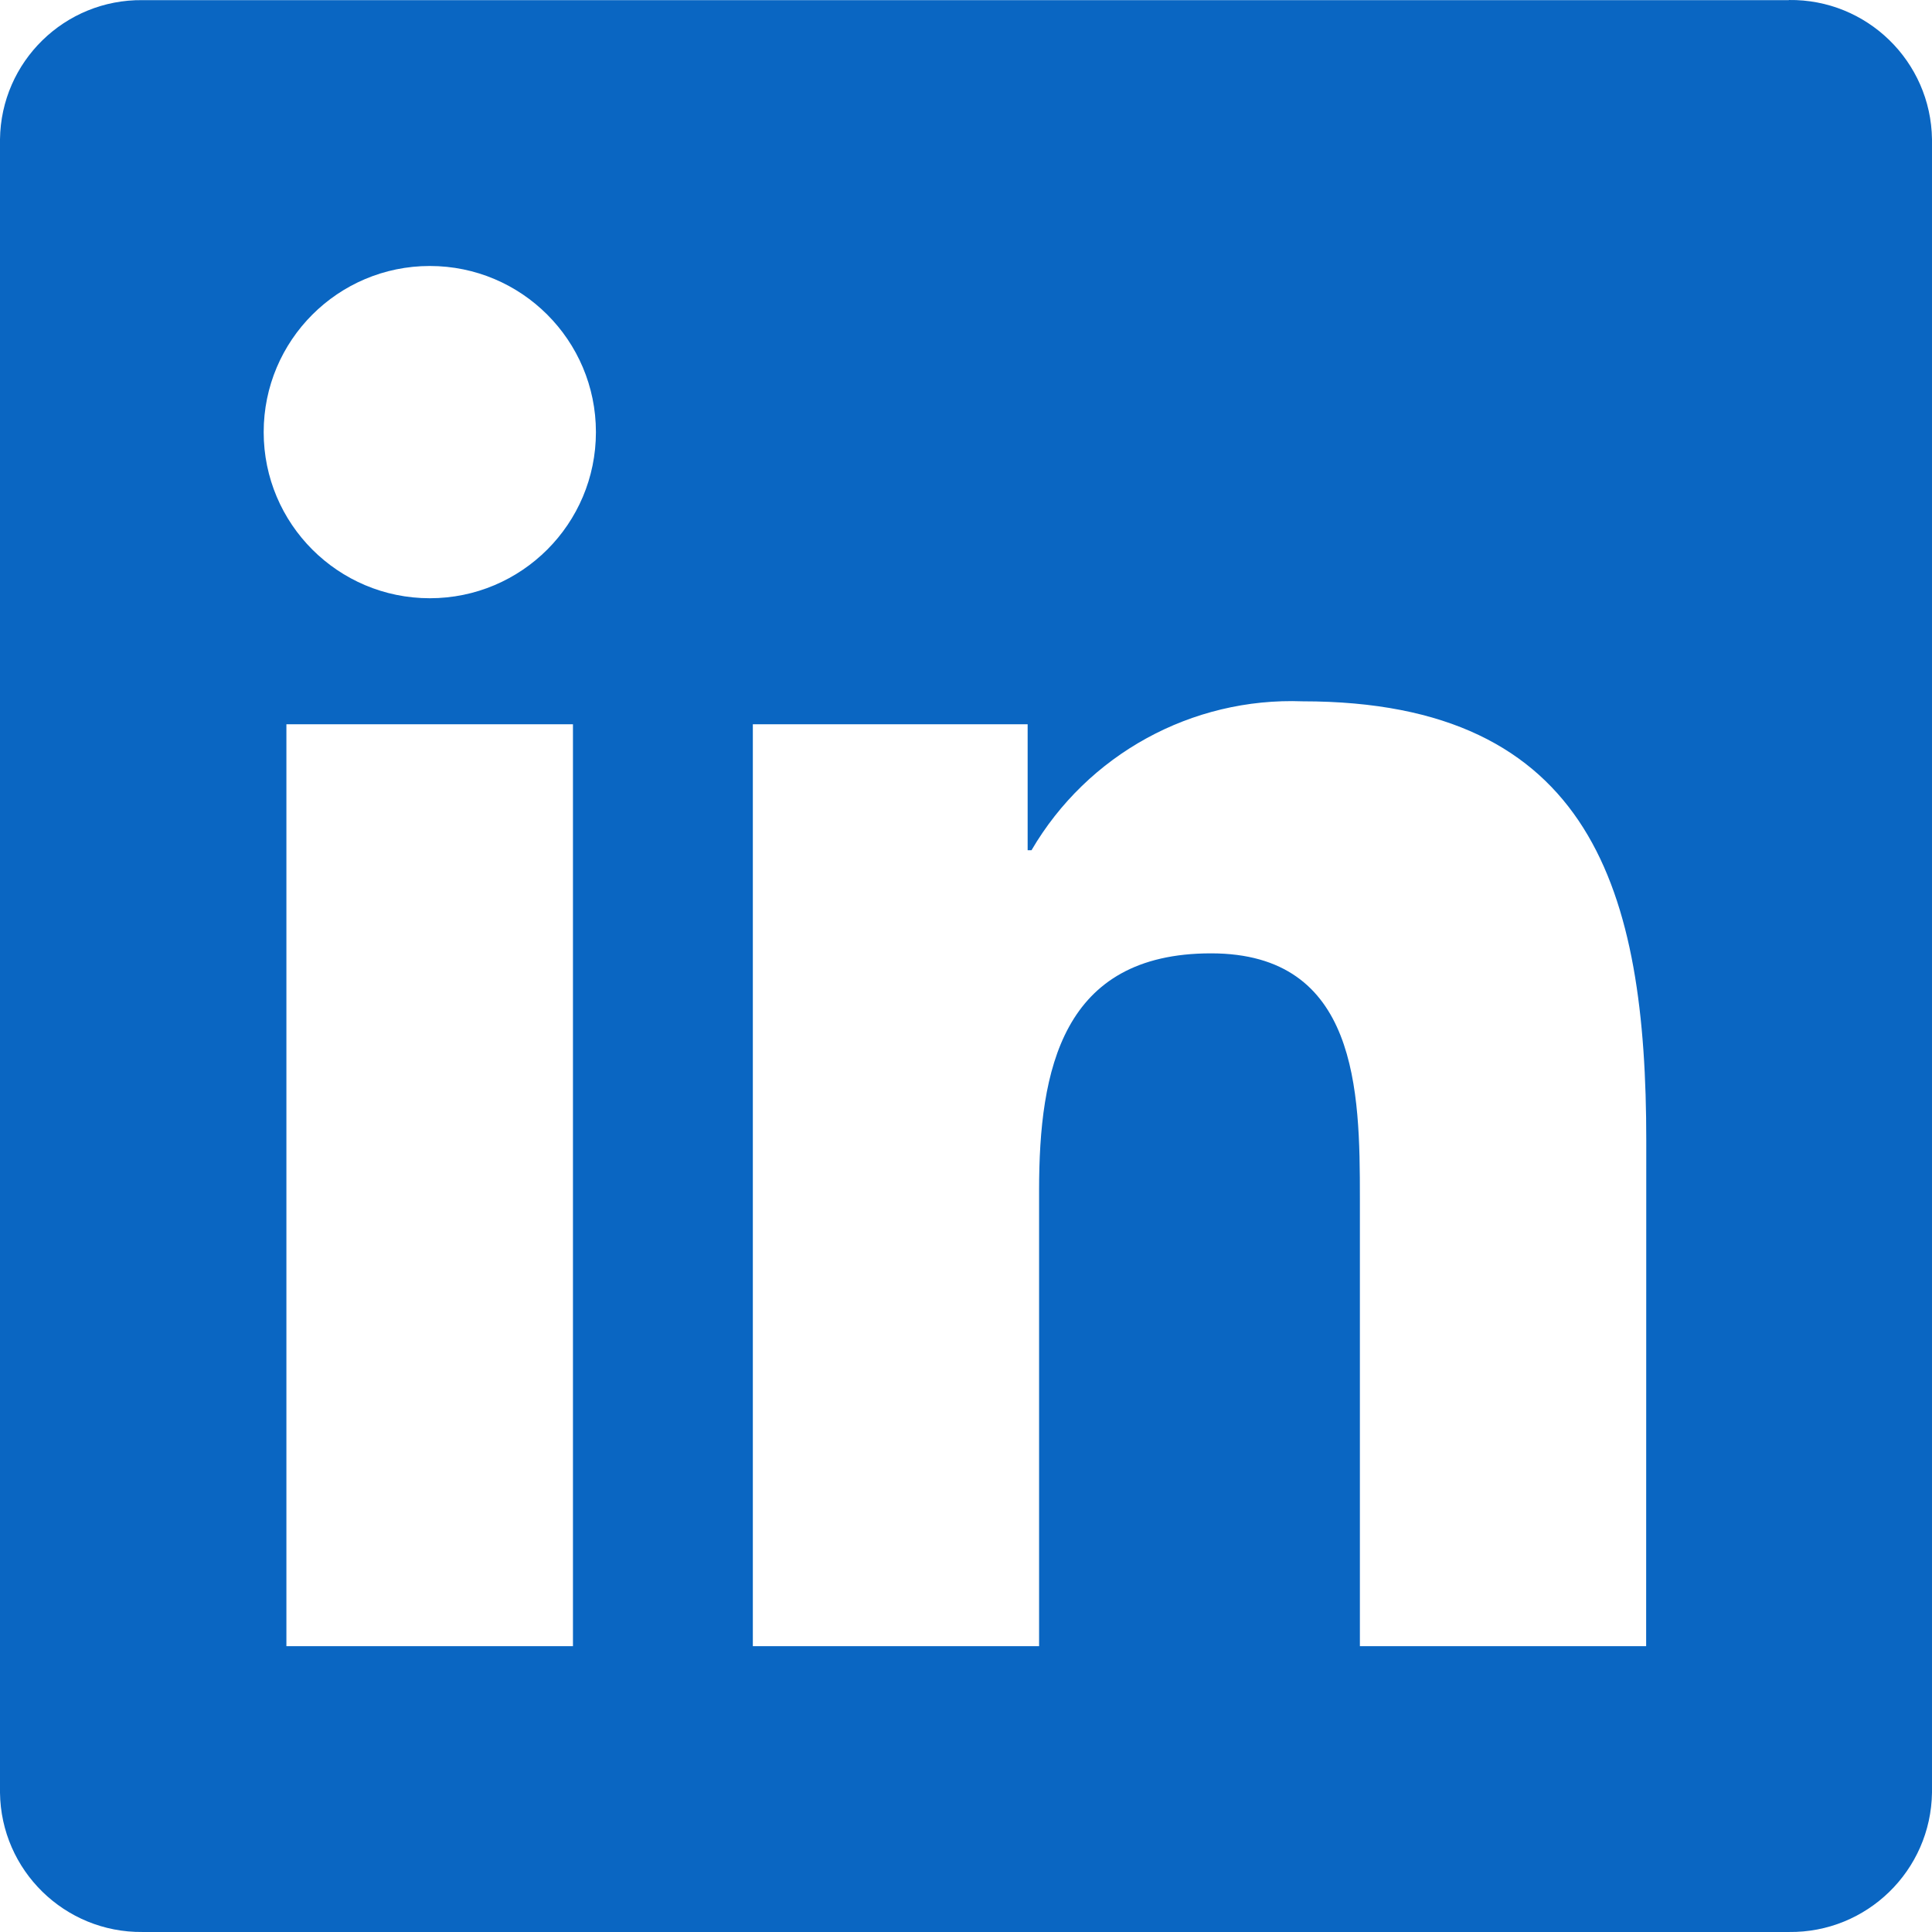
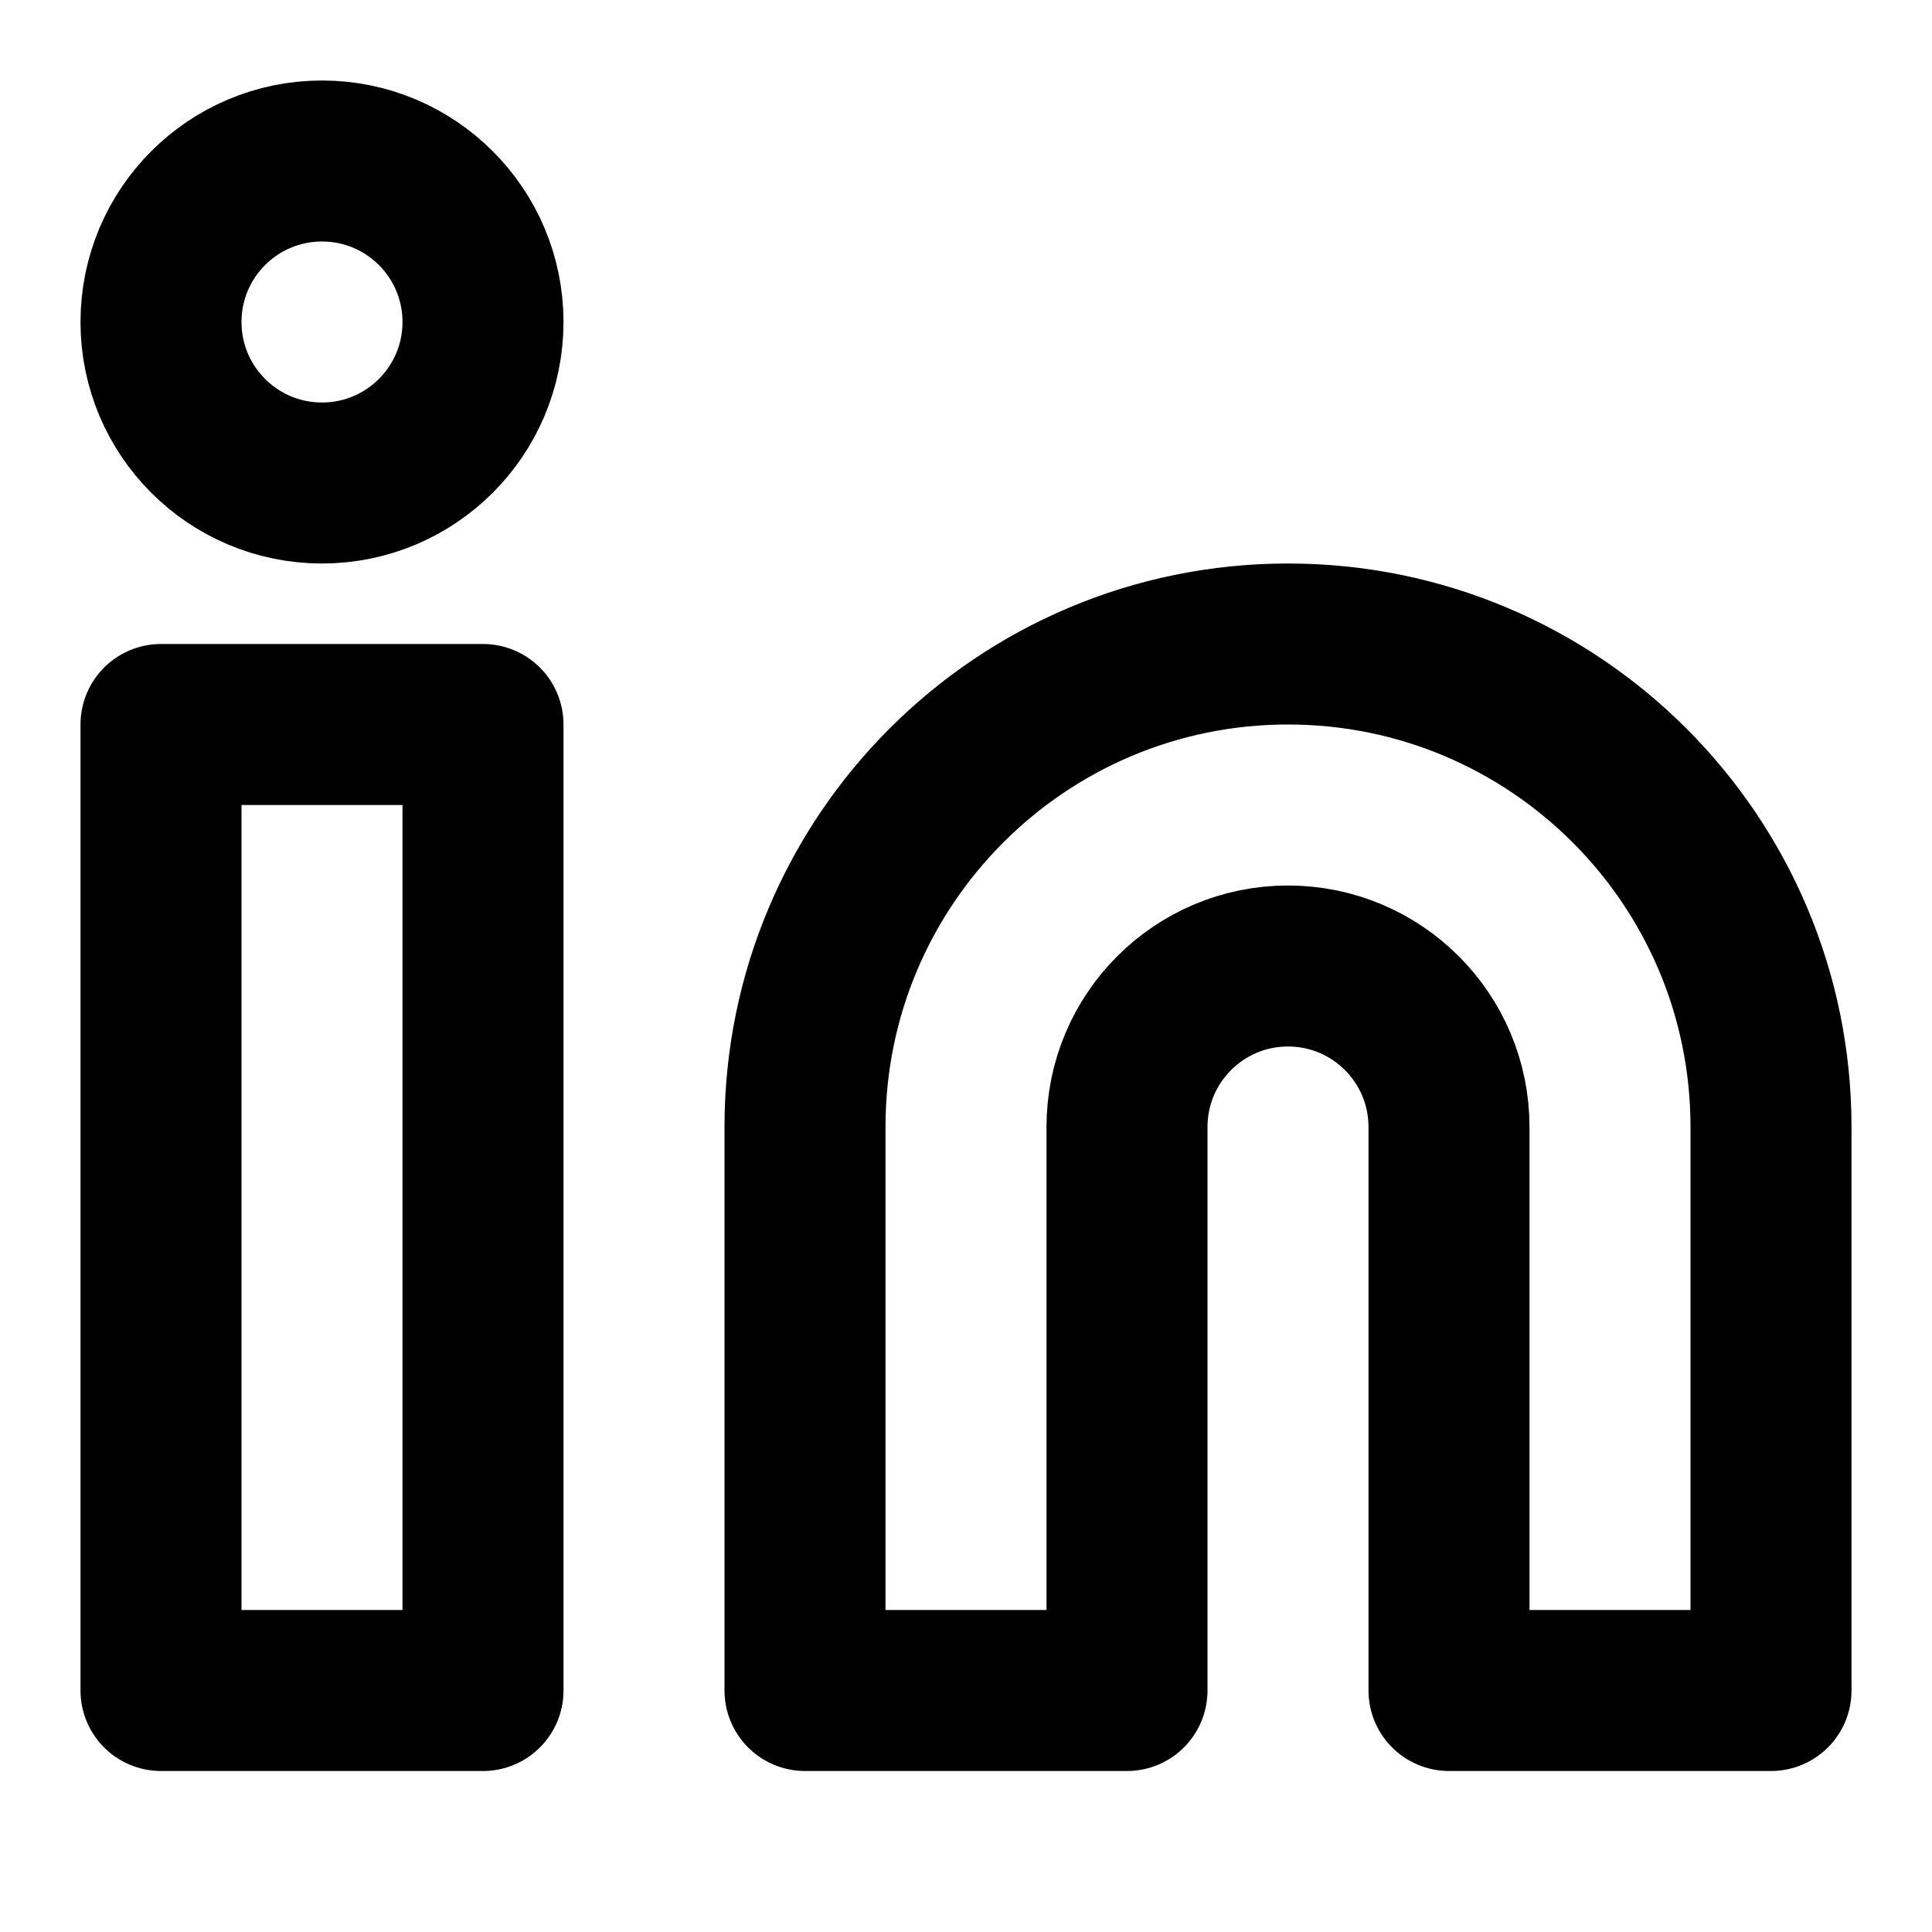
- <svg xmlns="http://www.w3.org/2000/svg" aria-hidden="true" role="img" class="iconify iconify--logos" width="32" height="32" preserveAspectRatio="xMidYMid meet" viewBox="0 0 256 256">
-   <path d="M218.123 218.127h-37.931v-59.403c0-14.165-.253-32.4-19.728-32.4c-19.756 0-22.779 15.434-22.779 31.369v60.43h-37.93V95.967h36.413v16.694h.51a39.907 39.907 0 0 1 35.928-19.733c38.445 0 45.533 25.288 45.533 58.186l-.016 67.013zM56.955 79.27c-12.157.002-22.014-9.852-22.016-22.009c-.002-12.157 9.851-22.014 22.008-22.016c12.157-.003 22.014 9.851 22.016 22.008A22.013 22.013 0 0 1 56.955 79.27m18.966 138.858H37.95V95.967h37.97v122.16zM237.033.018H18.89C8.58-.098.125 8.161-.001 18.471v219.053c.122 10.315 8.576 18.582 18.89 18.474h218.144c10.336.128 18.823-8.139 18.966-18.474V18.454c-.147-10.33-8.635-18.588-18.966-18.453" fill="#0A66C2" />
+ <svg xmlns="http://www.w3.org/2000/svg" width="24" height="24" viewBox="0 0 24 24" fill="none" stroke="currentColor" stroke-width="2" stroke-linecap="round" stroke-linejoin="round" class="feather feather-linkedin">
+   <path d="M16 8a6 6 0 0 1 6 6v7h-4v-7a2 2 0 0 0-2-2 2 2 0 0 0-2 2v7h-4v-7a6 6 0 0 1 6-6z" />
+   <rect x="2" y="9" width="4" height="12" />
+   <circle cx="4" cy="4" r="2" />
</svg>
